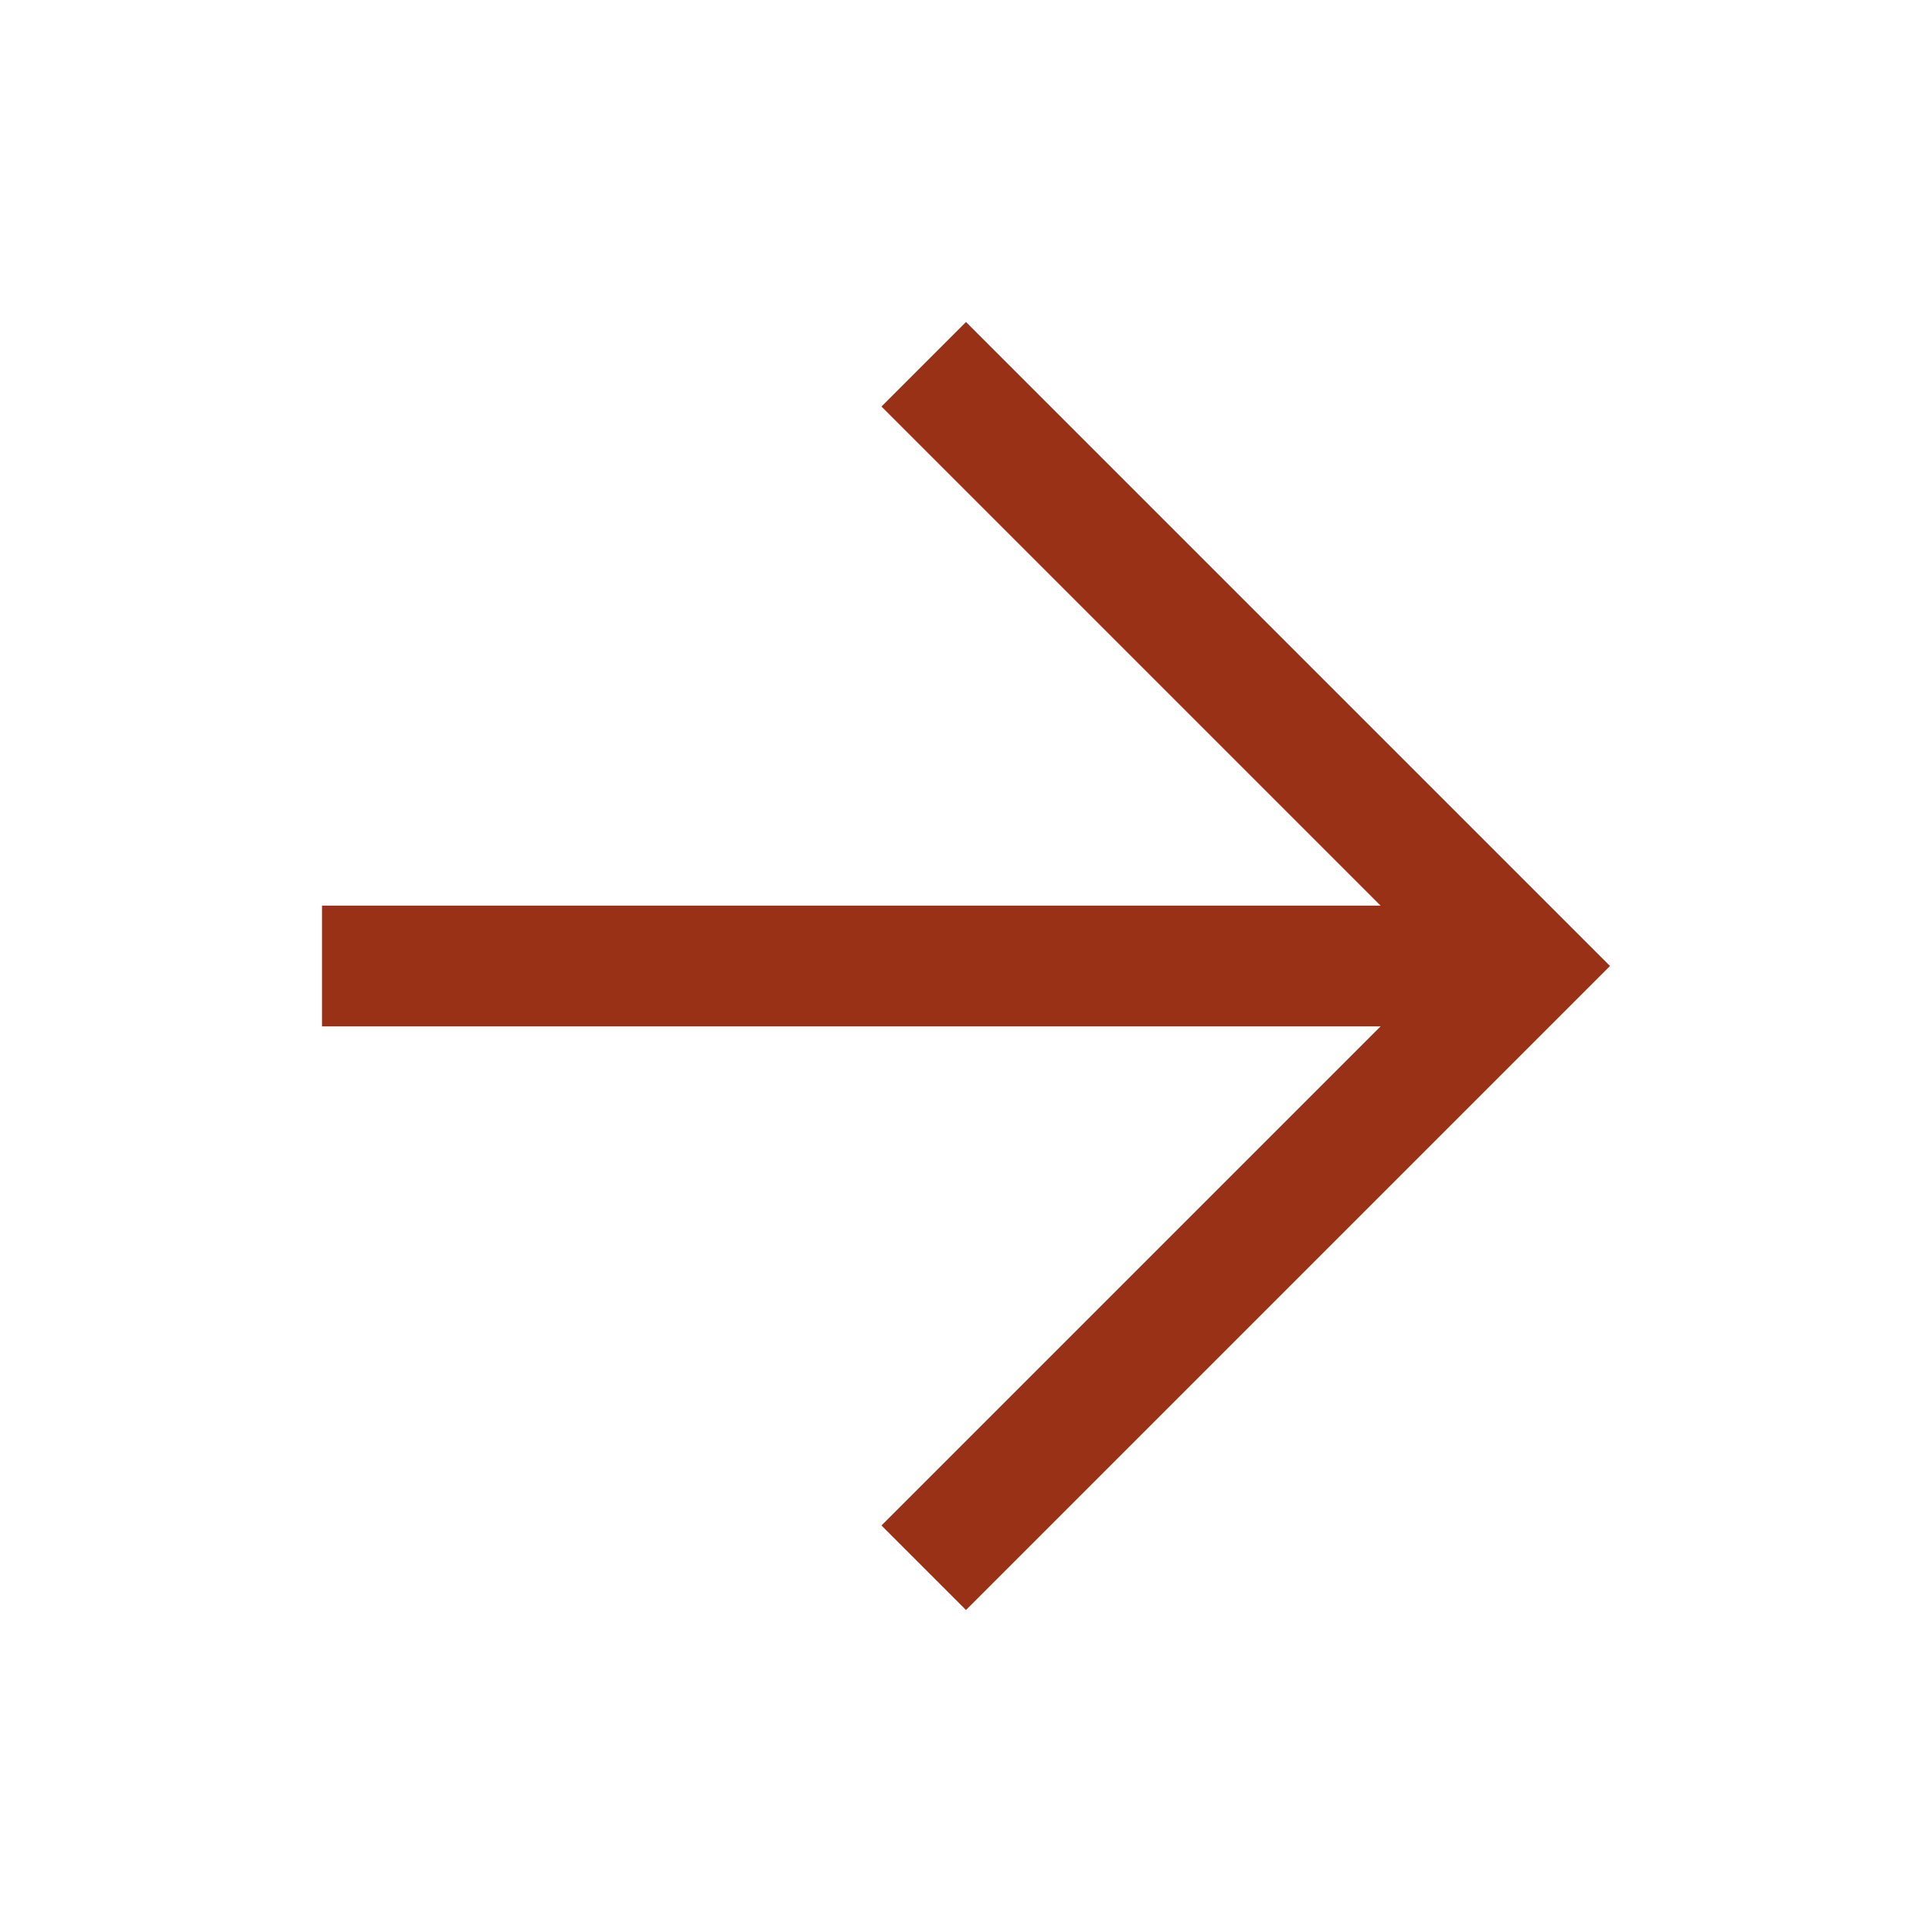
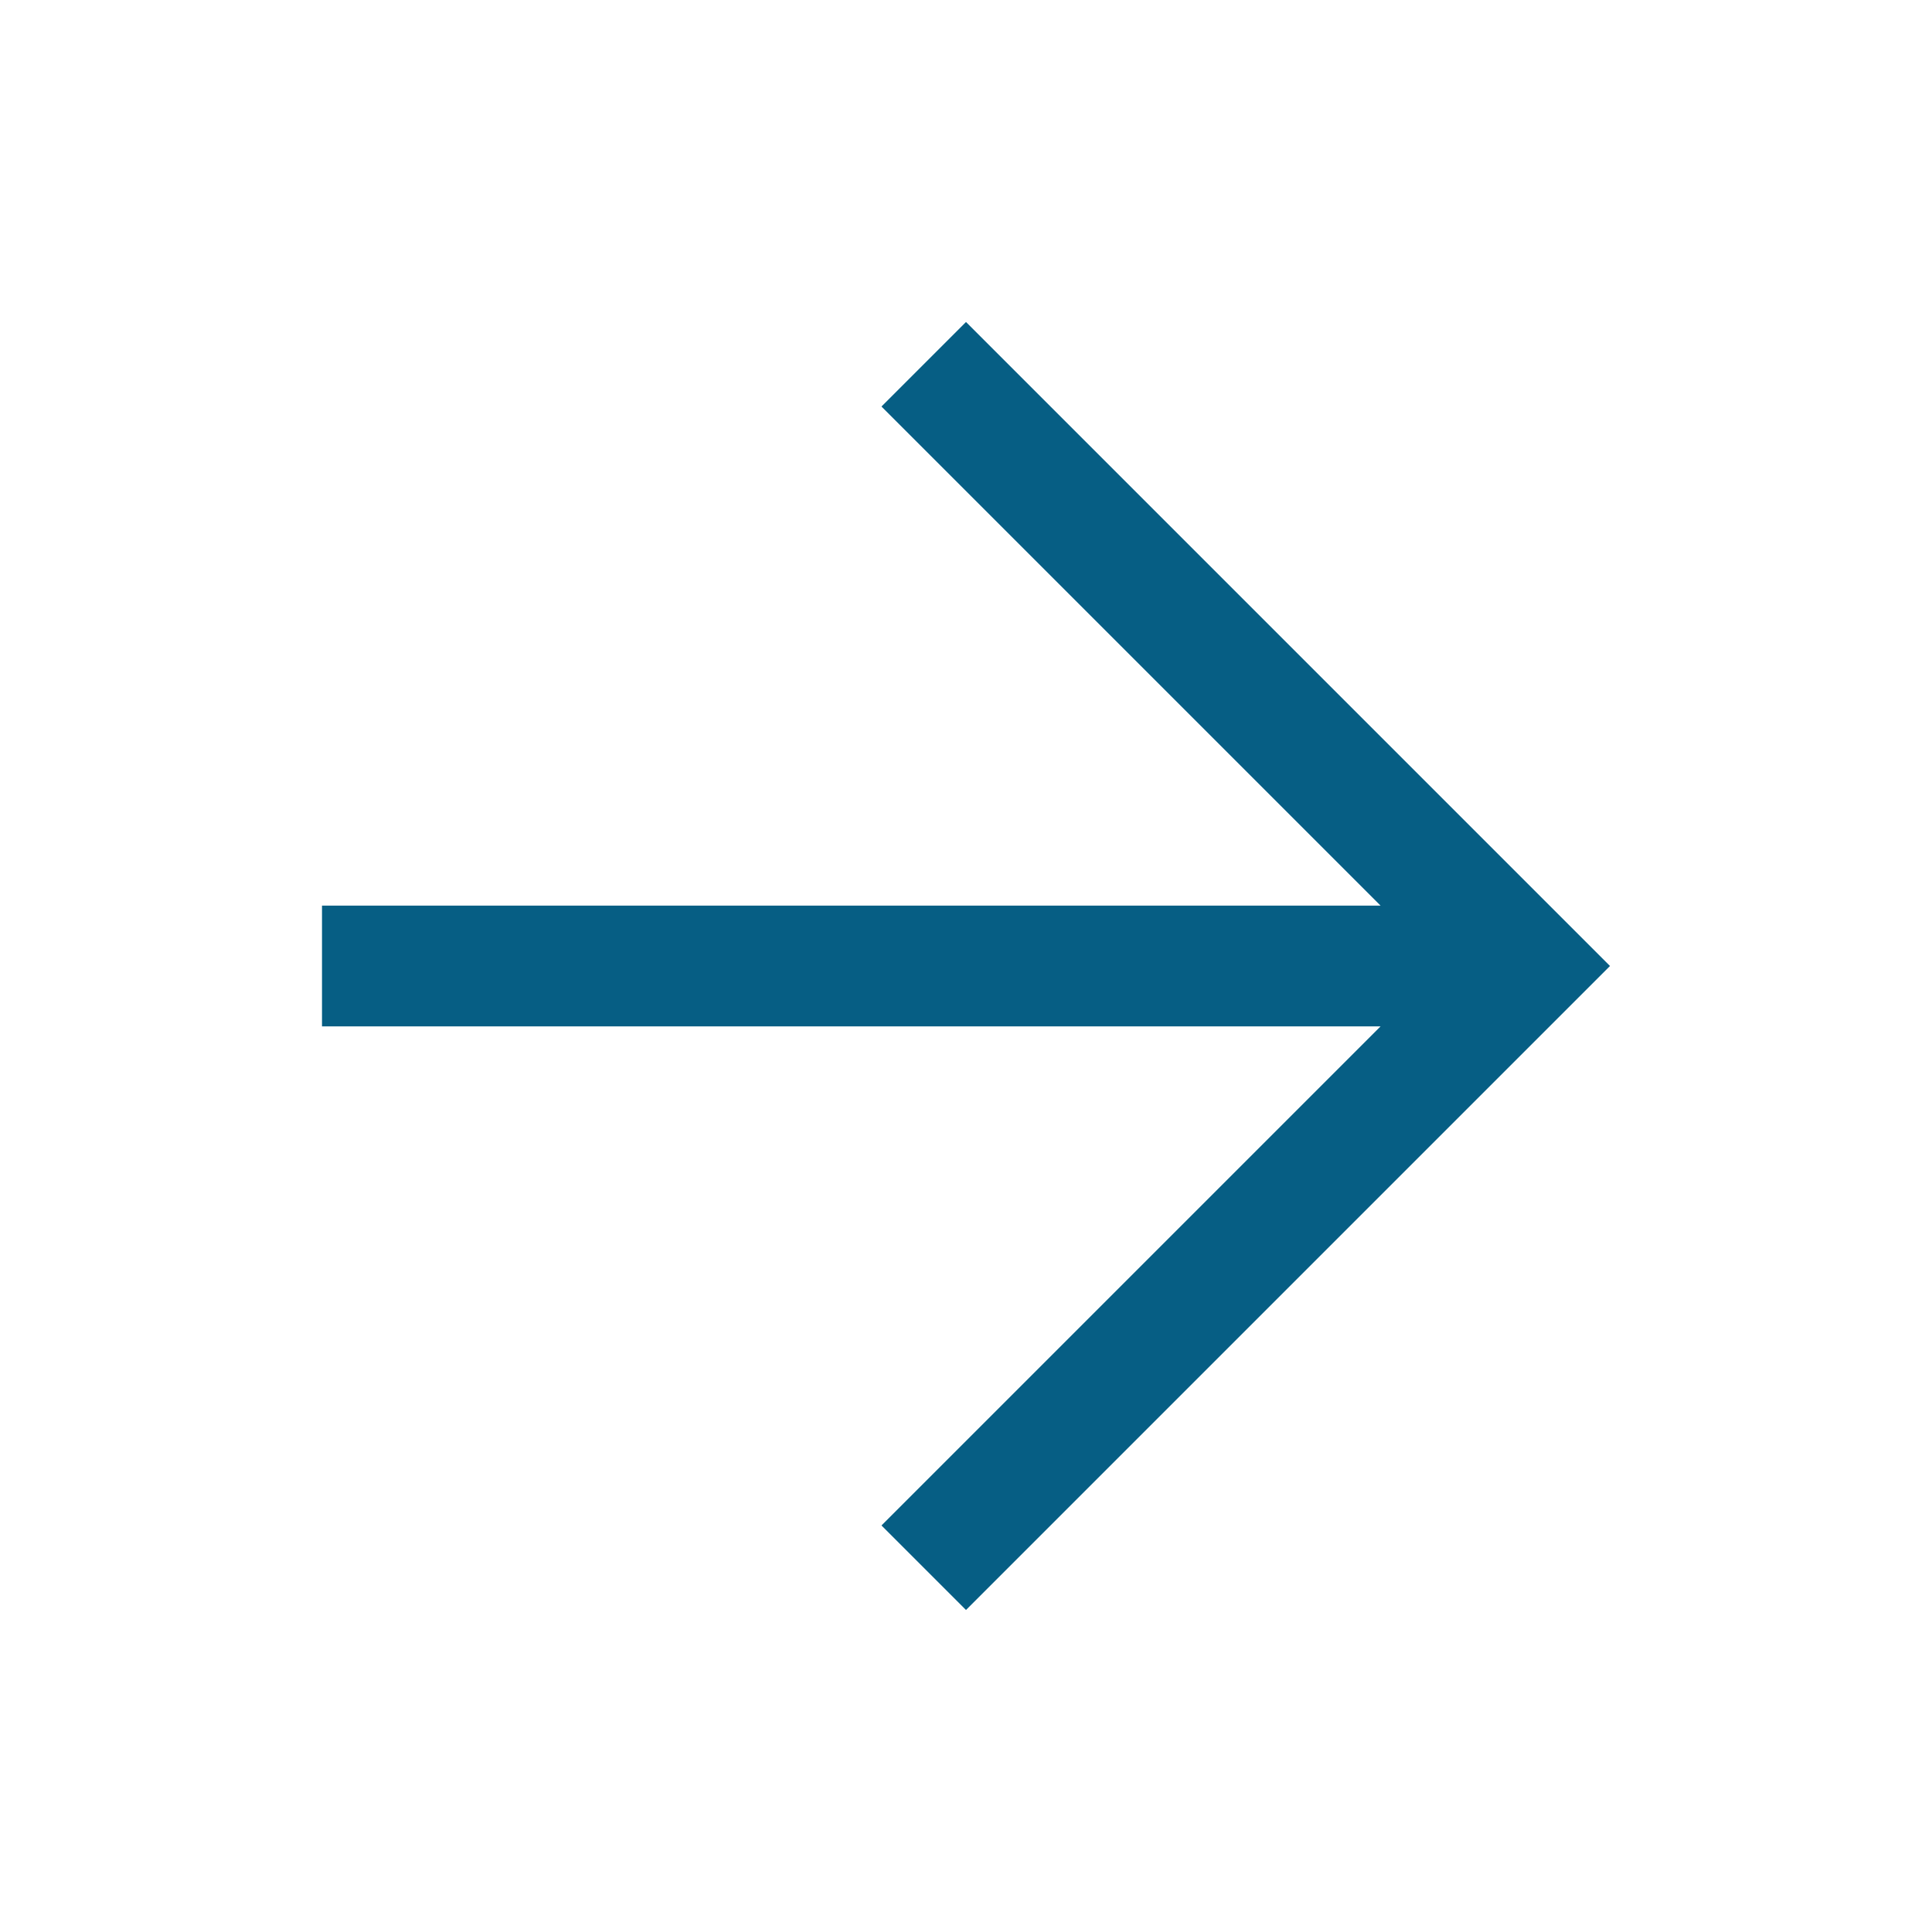
<svg xmlns="http://www.w3.org/2000/svg" id="SvgjsSvg1006" width="288" height="288" version="1.1">
  <defs id="SvgjsDefs1007" />
  <g id="SvgjsG1008">
    <svg fill-rule="evenodd" stroke-linejoin="round" stroke-miterlimit="2" clip-rule="evenodd" viewBox="0 0 48 48" width="288" height="288">
-       <path fill="#993117" fill-rule="nonzero" d="M40,24l-16,16l-2.1,-2.1l12.4,-12.4l-26.3,-0l-0,-3l26.3,-0l-12.4,-12.4l2.1,-2.1l16,16Z" class="color1c1f1c svgShape" />
+       <path fill="#065e84" fill-rule="nonzero" d="M40,24l-16,16l-2.1,-2.1l12.4,-12.4l-26.3,-0l-0,-3l26.3,-0l-12.4,-12.4l2.1,-2.1l16,16Z" class="color1c1f1c svgShape" />
    </svg>
  </g>
</svg>
